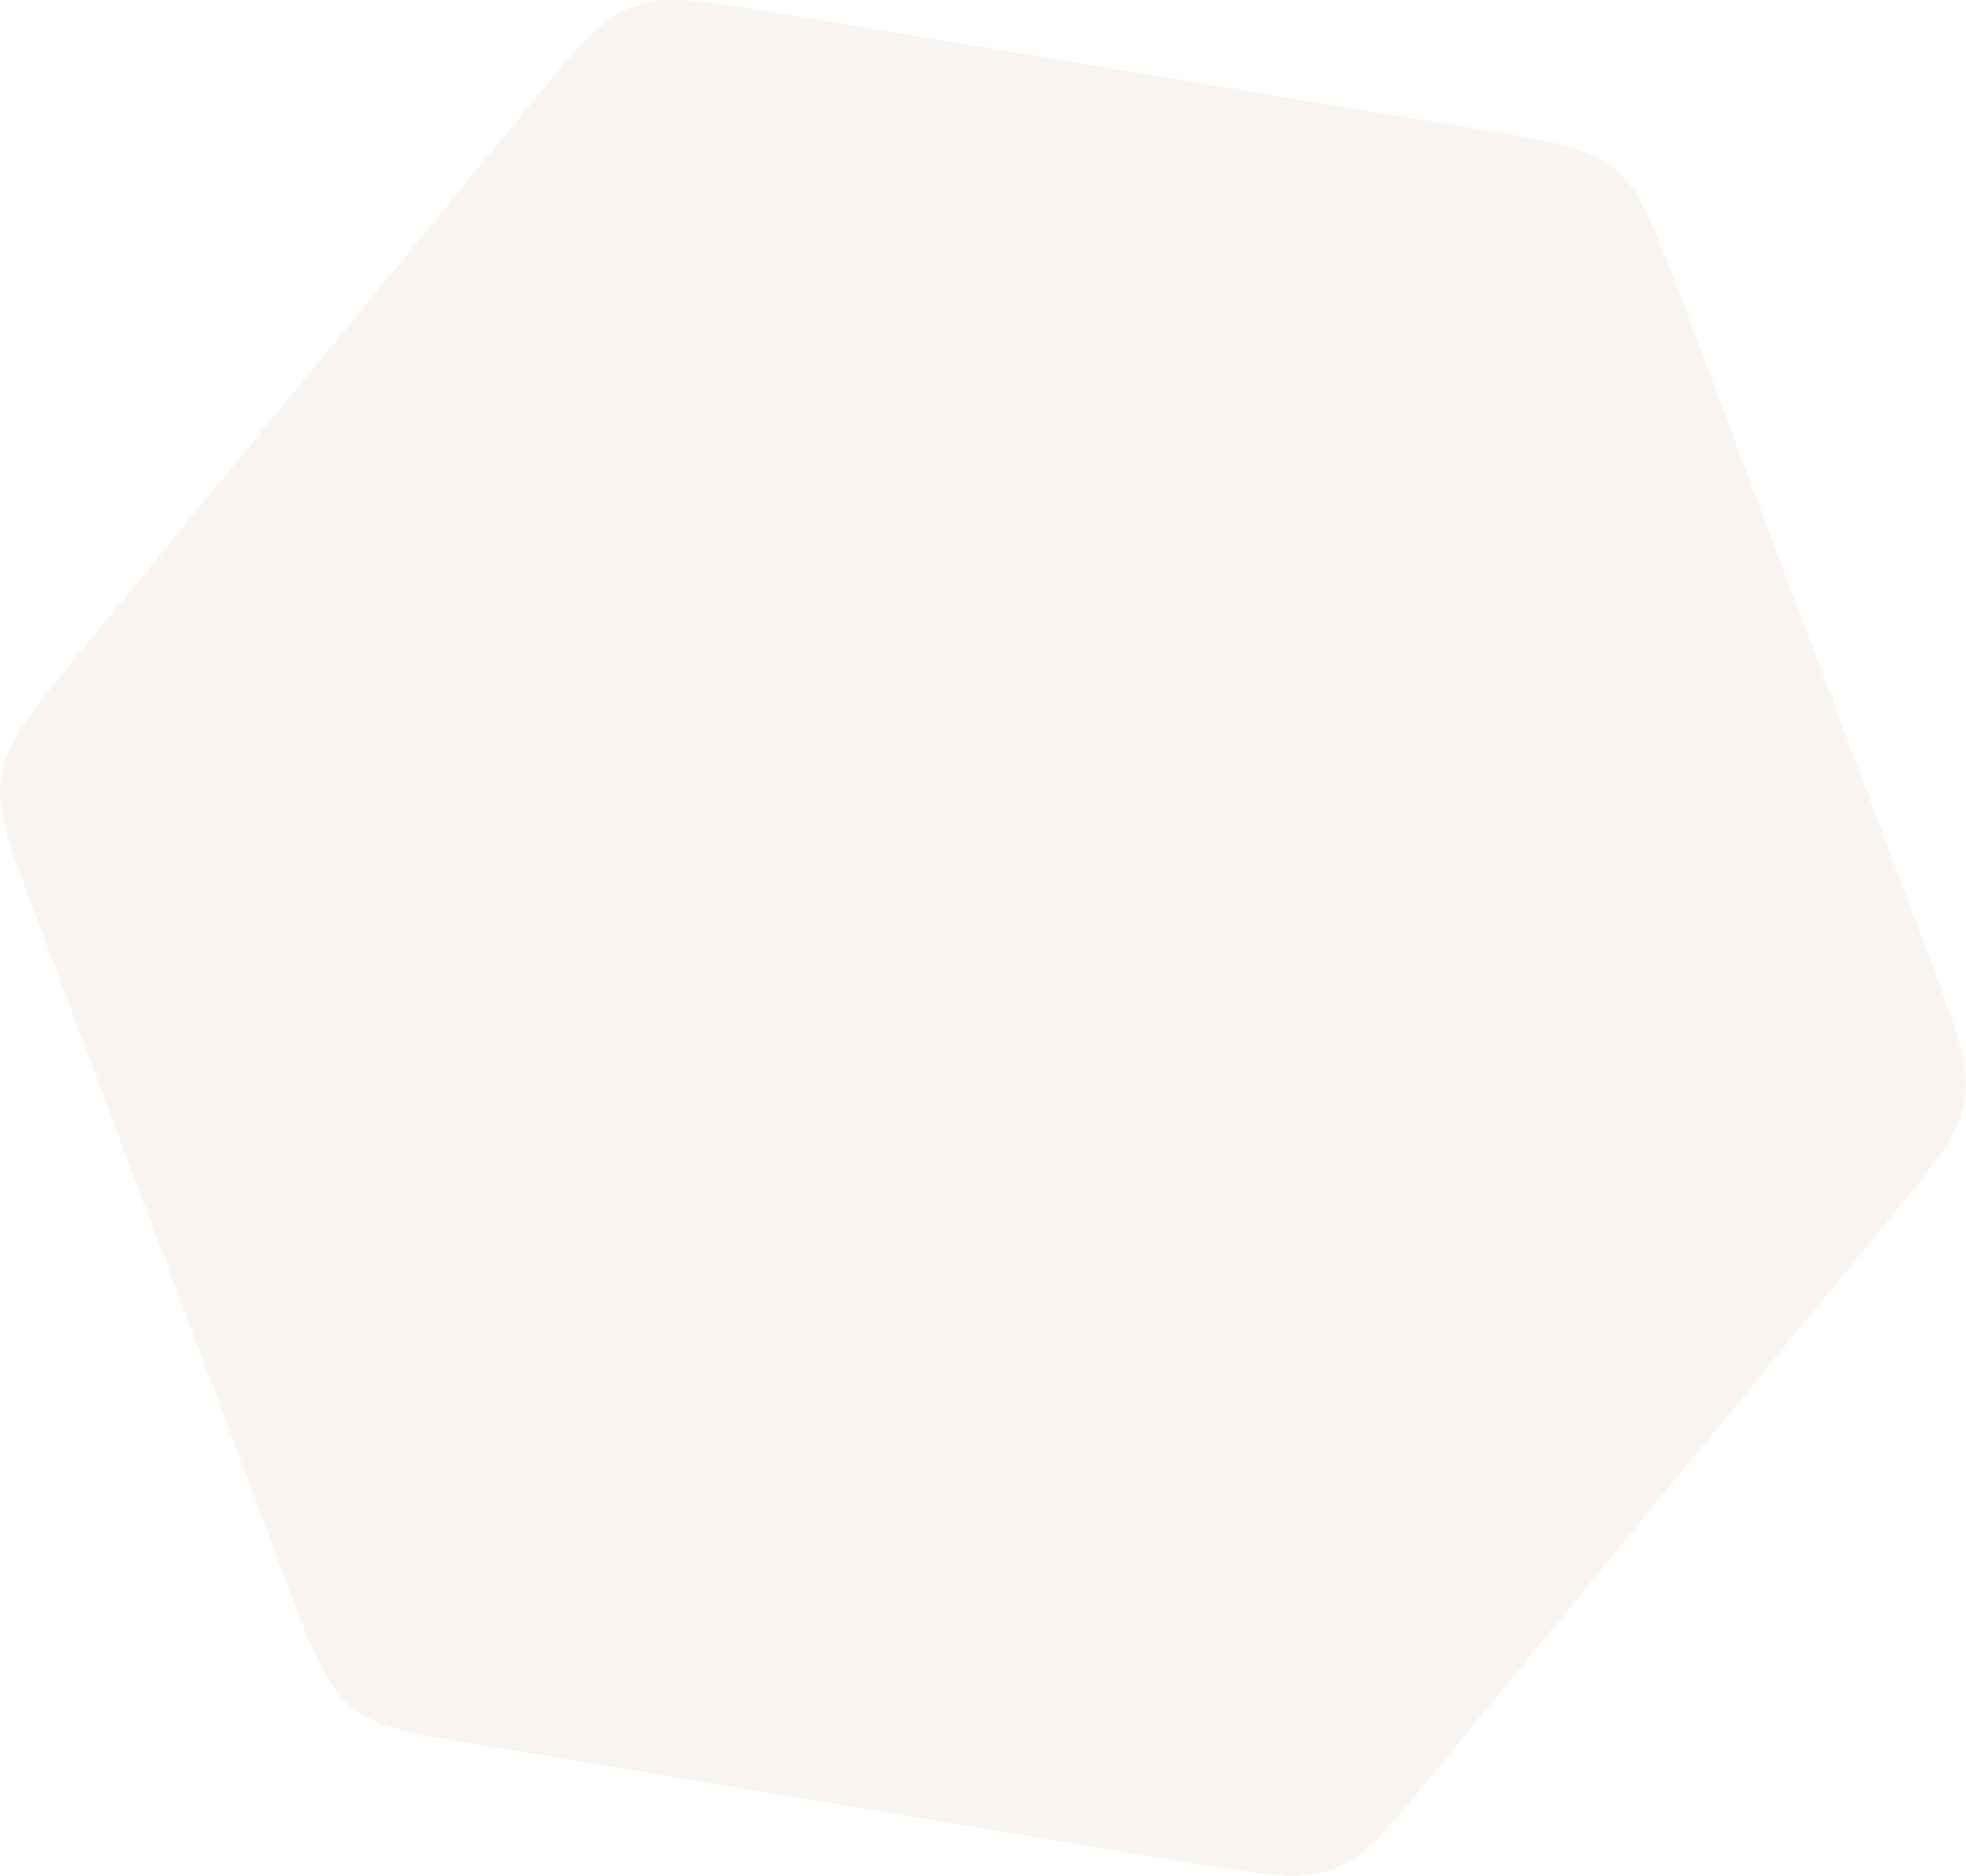
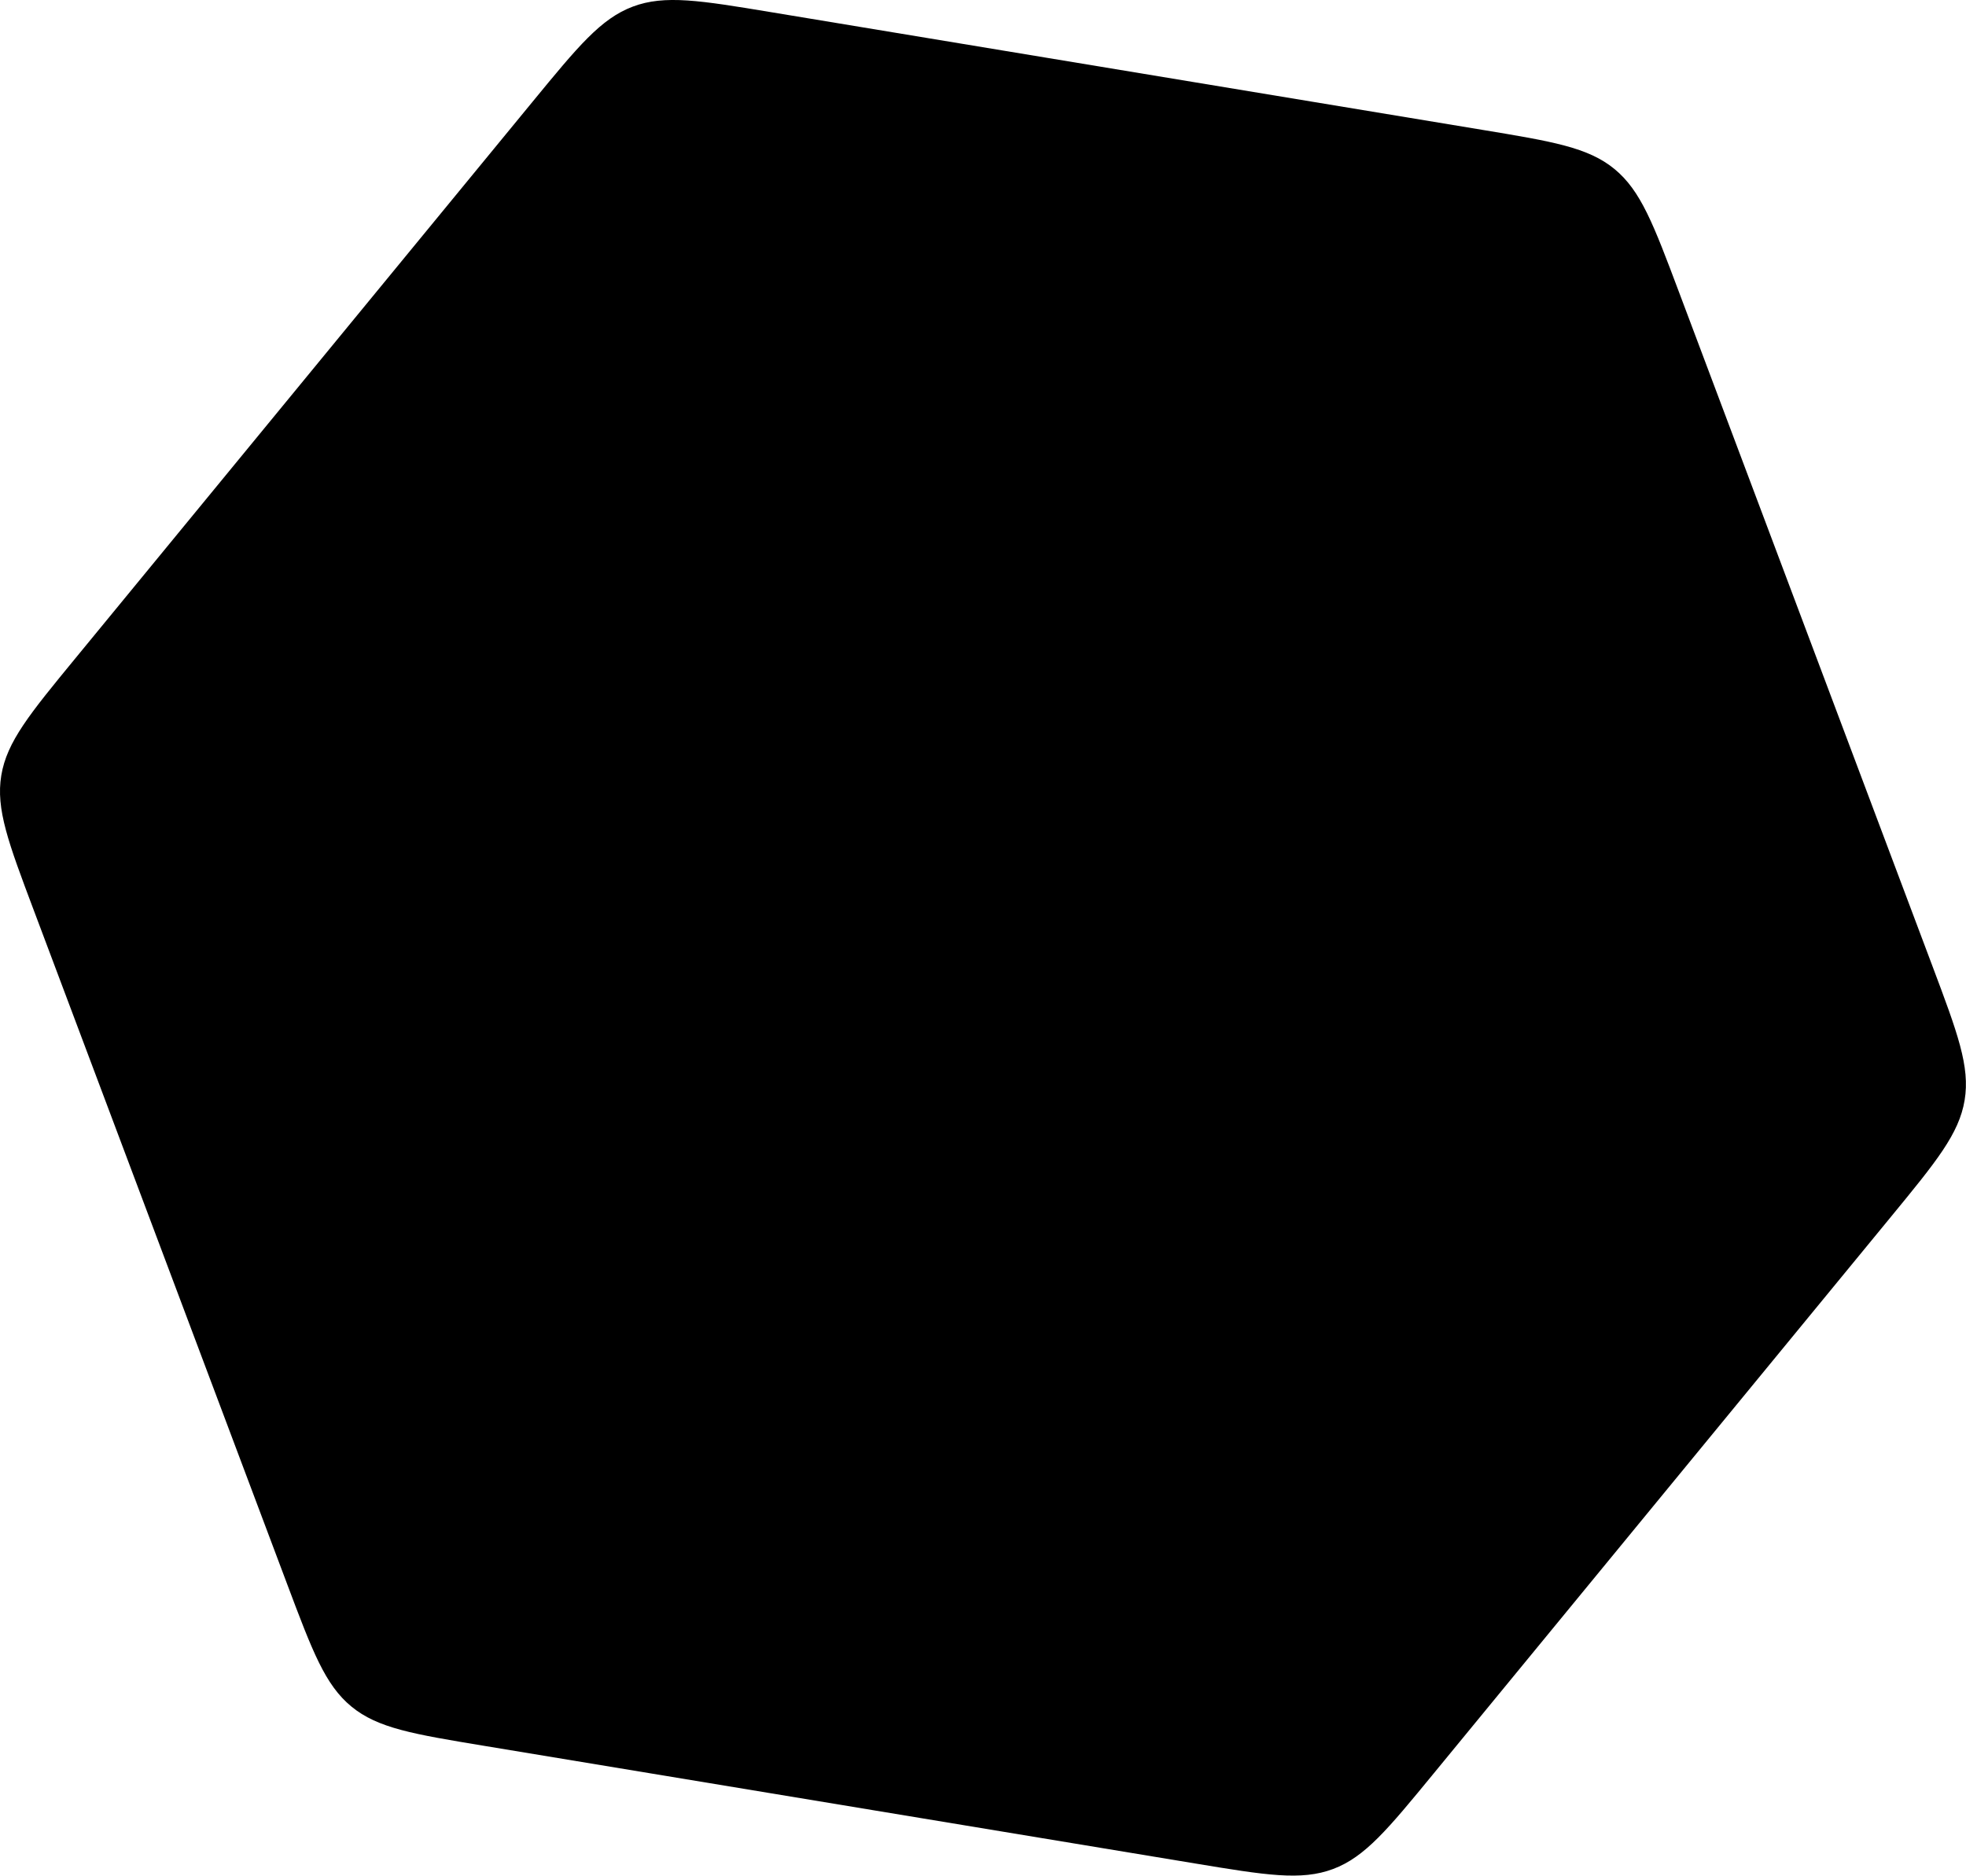
- <svg xmlns="http://www.w3.org/2000/svg" width="100%" height="100%" viewBox="0 0 1048 1000" version="1.1" xml:space="preserve" style="fill-rule:evenodd;clip-rule:evenodd;stroke-linejoin:round;stroke-miterlimit:2;">
-   <g transform="matrix(1,0,0,1,-188.502,-171.842)">
-     <g transform="matrix(0.339647,0,0,0.339647,436.304,889.852)">
-       <path d="M106.125,-1954.11C177.658,-2041.2 213.424,-2084.75 263.586,-2103.61C313.748,-2122.47 369.345,-2113.27 480.54,-2094.87L1596.05,-1910.27C1707.25,-1891.87 1762.85,-1882.67 1804.26,-1848.66C1845.67,-1814.65 1865.5,-1761.9 1905.16,-1656.4L2303.06,-598.038C2342.72,-492.54 2362.55,-439.791 2353.8,-386.921C2345.05,-334.05 2309.28,-290.502 2237.75,-203.405L1520.13,670.36C1448.6,757.457 1412.83,801.006 1362.67,819.864C1312.51,838.722 1256.91,829.522 1145.71,811.122L30.2,626.525C-80.995,608.124 -136.592,598.924 -178.005,564.911C-219.417,530.899 -239.248,478.15 -278.91,372.653L-676.801,-685.709C-716.463,-791.206 -736.294,-843.955 -727.545,-896.826C-718.796,-949.697 -683.03,-993.245 -611.497,-1080.34L106.125,-1954.11Z" style="fill:rgb(247,240,235);fill-opacity:0.73;fill-rule:nonzero;" />
-     </g>
-   </g>
+ <svg class="hexagon blob" viewBox="0 0 1048 1000">
+   <path d="M106.125,-1954.11C177.658,-2041.2 213.424,-2084.75 263.586,-2103.61C313.748,-2122.47 369.345,-2113.27 480.54,-2094.87L1596.05,-1910.27C1707.25,-1891.87 1762.85,-1882.67 1804.26,-1848.66C1845.67,-1814.65 1865.5,-1761.9 1905.16,-1656.4L2303.06,-598.038C2342.72,-492.54 2362.55,-439.791 2353.8,-386.921C2345.05,-334.05 2309.28,-290.502 2237.75,-203.405L1520.13,670.36C1448.6,757.457 1412.83,801.006 1362.67,819.864C1312.51,838.722 1256.91,829.522 1145.71,811.122L30.2,626.525C-80.995,608.124 -136.592,598.924 -178.005,564.911C-219.417,530.899 -239.248,478.15 -278.91,372.653L-676.801,-685.709C-716.463,-791.206 -736.294,-843.955 -727.545,-896.826C-718.796,-949.697 -683.03,-993.245 -611.497,-1080.34L106.125,-1954.11Z" transform="matrix(.33965 0 0 .33965 247.802 718.01)" />
</svg>
